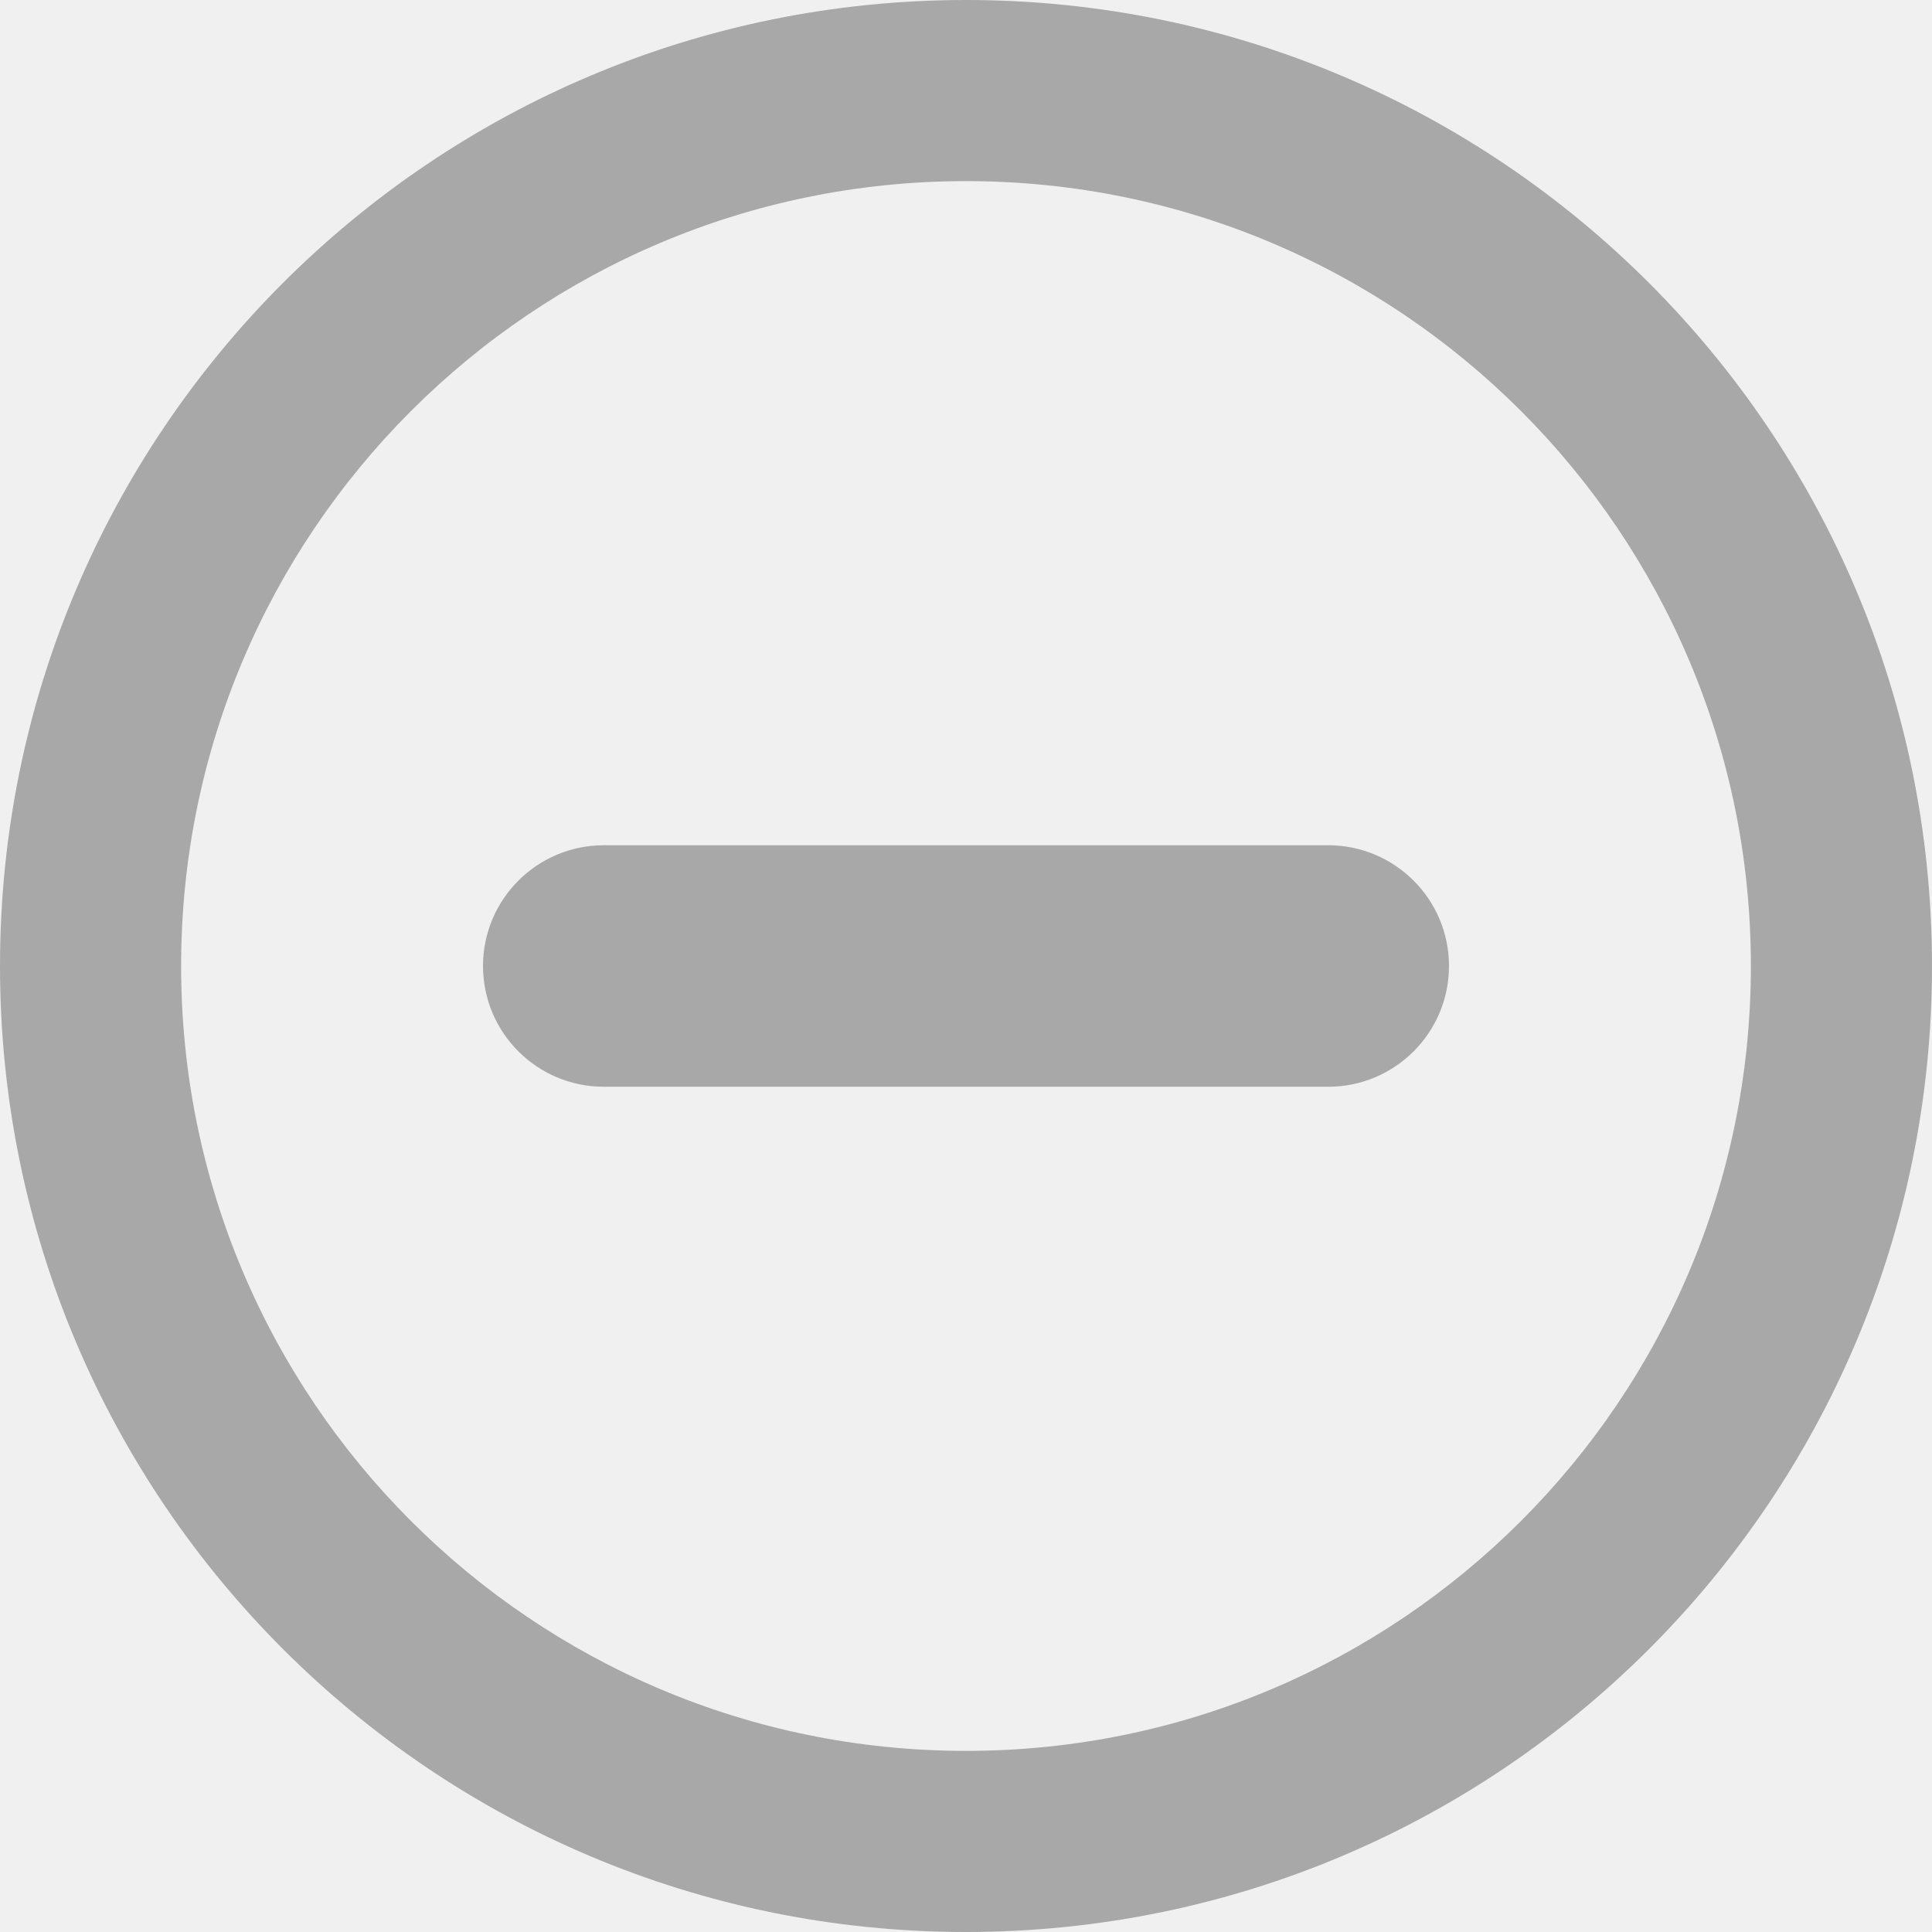
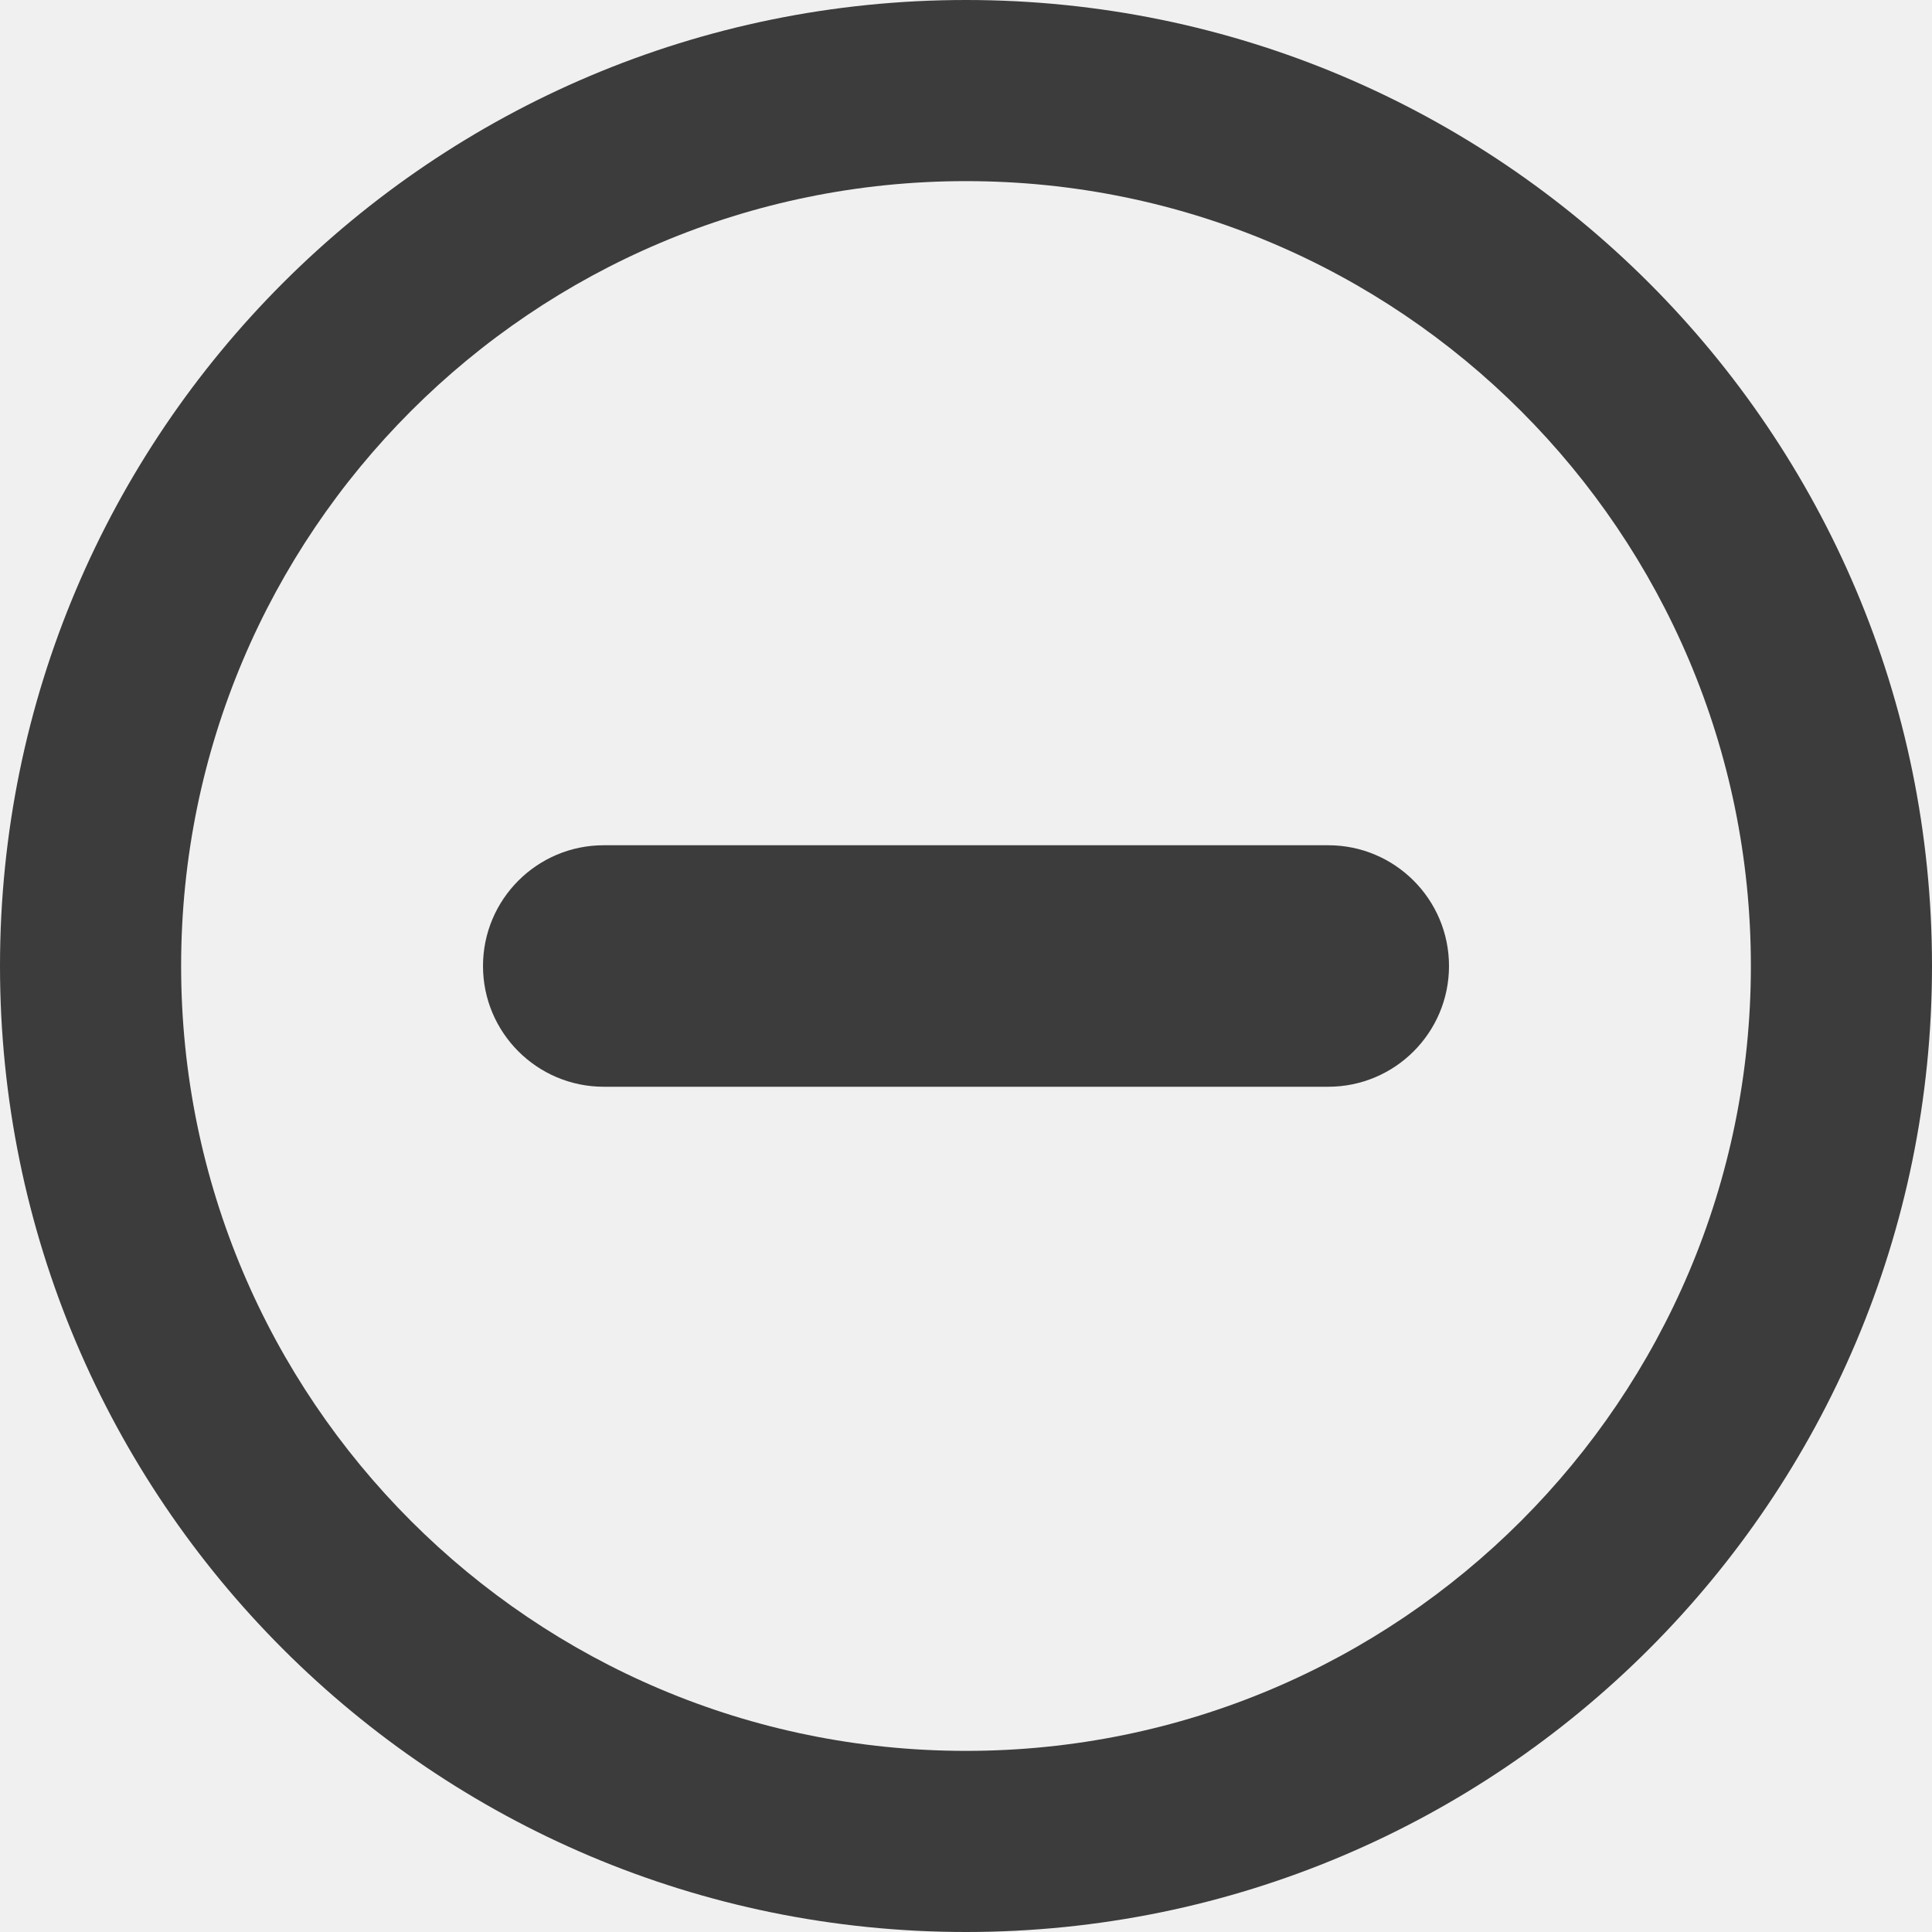
<svg xmlns="http://www.w3.org/2000/svg" width="16" height="16" viewBox="0 0 16 16" fill="none">
  <g clip-path="url(#clip0_2989_29565)">
-     <path d="M8 0C12.418 0 16 3.582 16 8C16 12.418 12.418 16 8 16C3.582 16 0 12.418 0 8C0 3.582 3.582 0 8 0ZM8 1.5C4.41 1.5 1.5 4.41 1.5 8C1.5 11.59 4.41 14.5 8 14.5C11.59 14.5 14.5 11.59 14.5 8C14.5 4.41 11.59 1.5 8 1.5ZM11 7C11.552 7 12 7.448 12 8C12 8.552 11.552 9 11 9H5C4.448 9 4 8.552 4 8C4 7.448 4.448 7 5 7H11Z" fill="black" fill-opacity="0.3" />
+     <path d="M8 0C12.418 0 16 3.582 16 8C16 12.418 12.418 16 8 16C3.582 16 0 12.418 0 8C0 3.582 3.582 0 8 0ZM8 1.5C4.41 1.5 1.5 4.41 1.5 8C1.5 11.59 4.41 14.5 8 14.5C11.59 14.5 14.5 11.59 14.5 8C14.5 4.41 11.59 1.5 8 1.5ZM11 7C11.552 7 12 7.448 12 8C12 8.552 11.552 9 11 9H5C4.448 9 4 8.552 4 8C4 7.448 4.448 7 5 7H11Z" fill="black" fill-opacity="0.75" />
  </g>
  <defs>
    <clipPath id="clip0_2989_29565">
      <rect width="16" height="16" fill="white" />
    </clipPath>
  </defs>
</svg>
